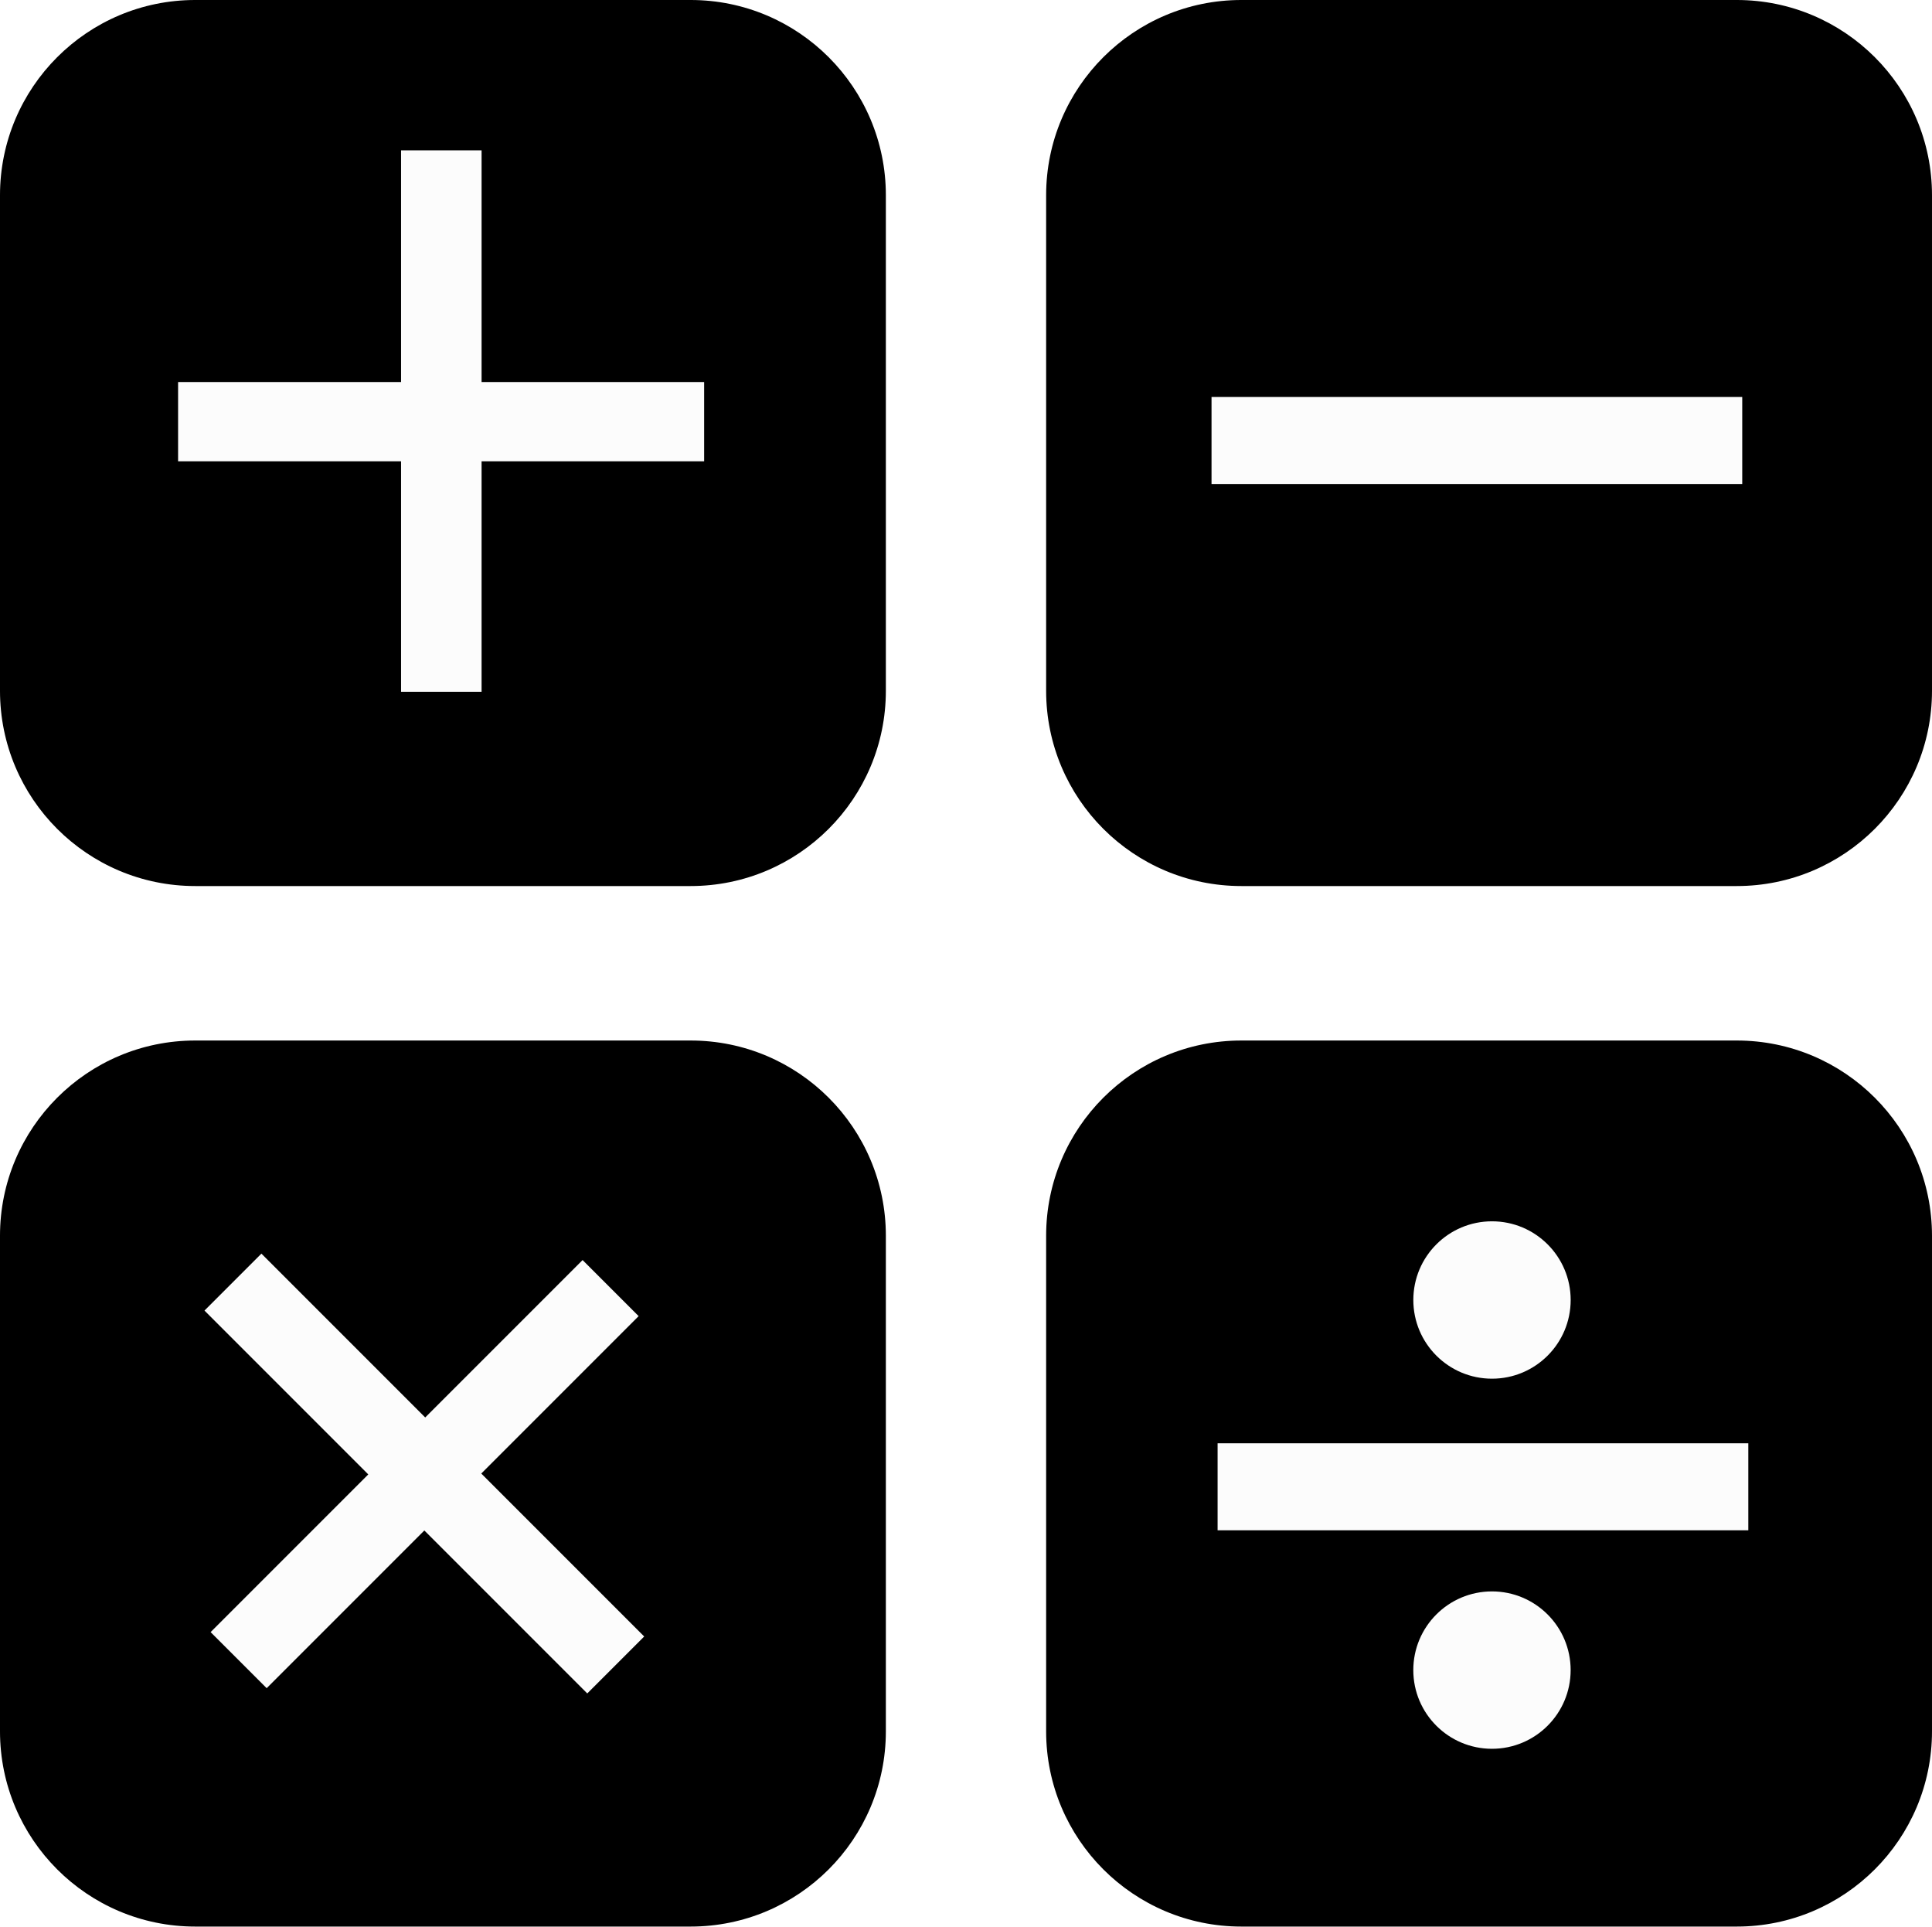
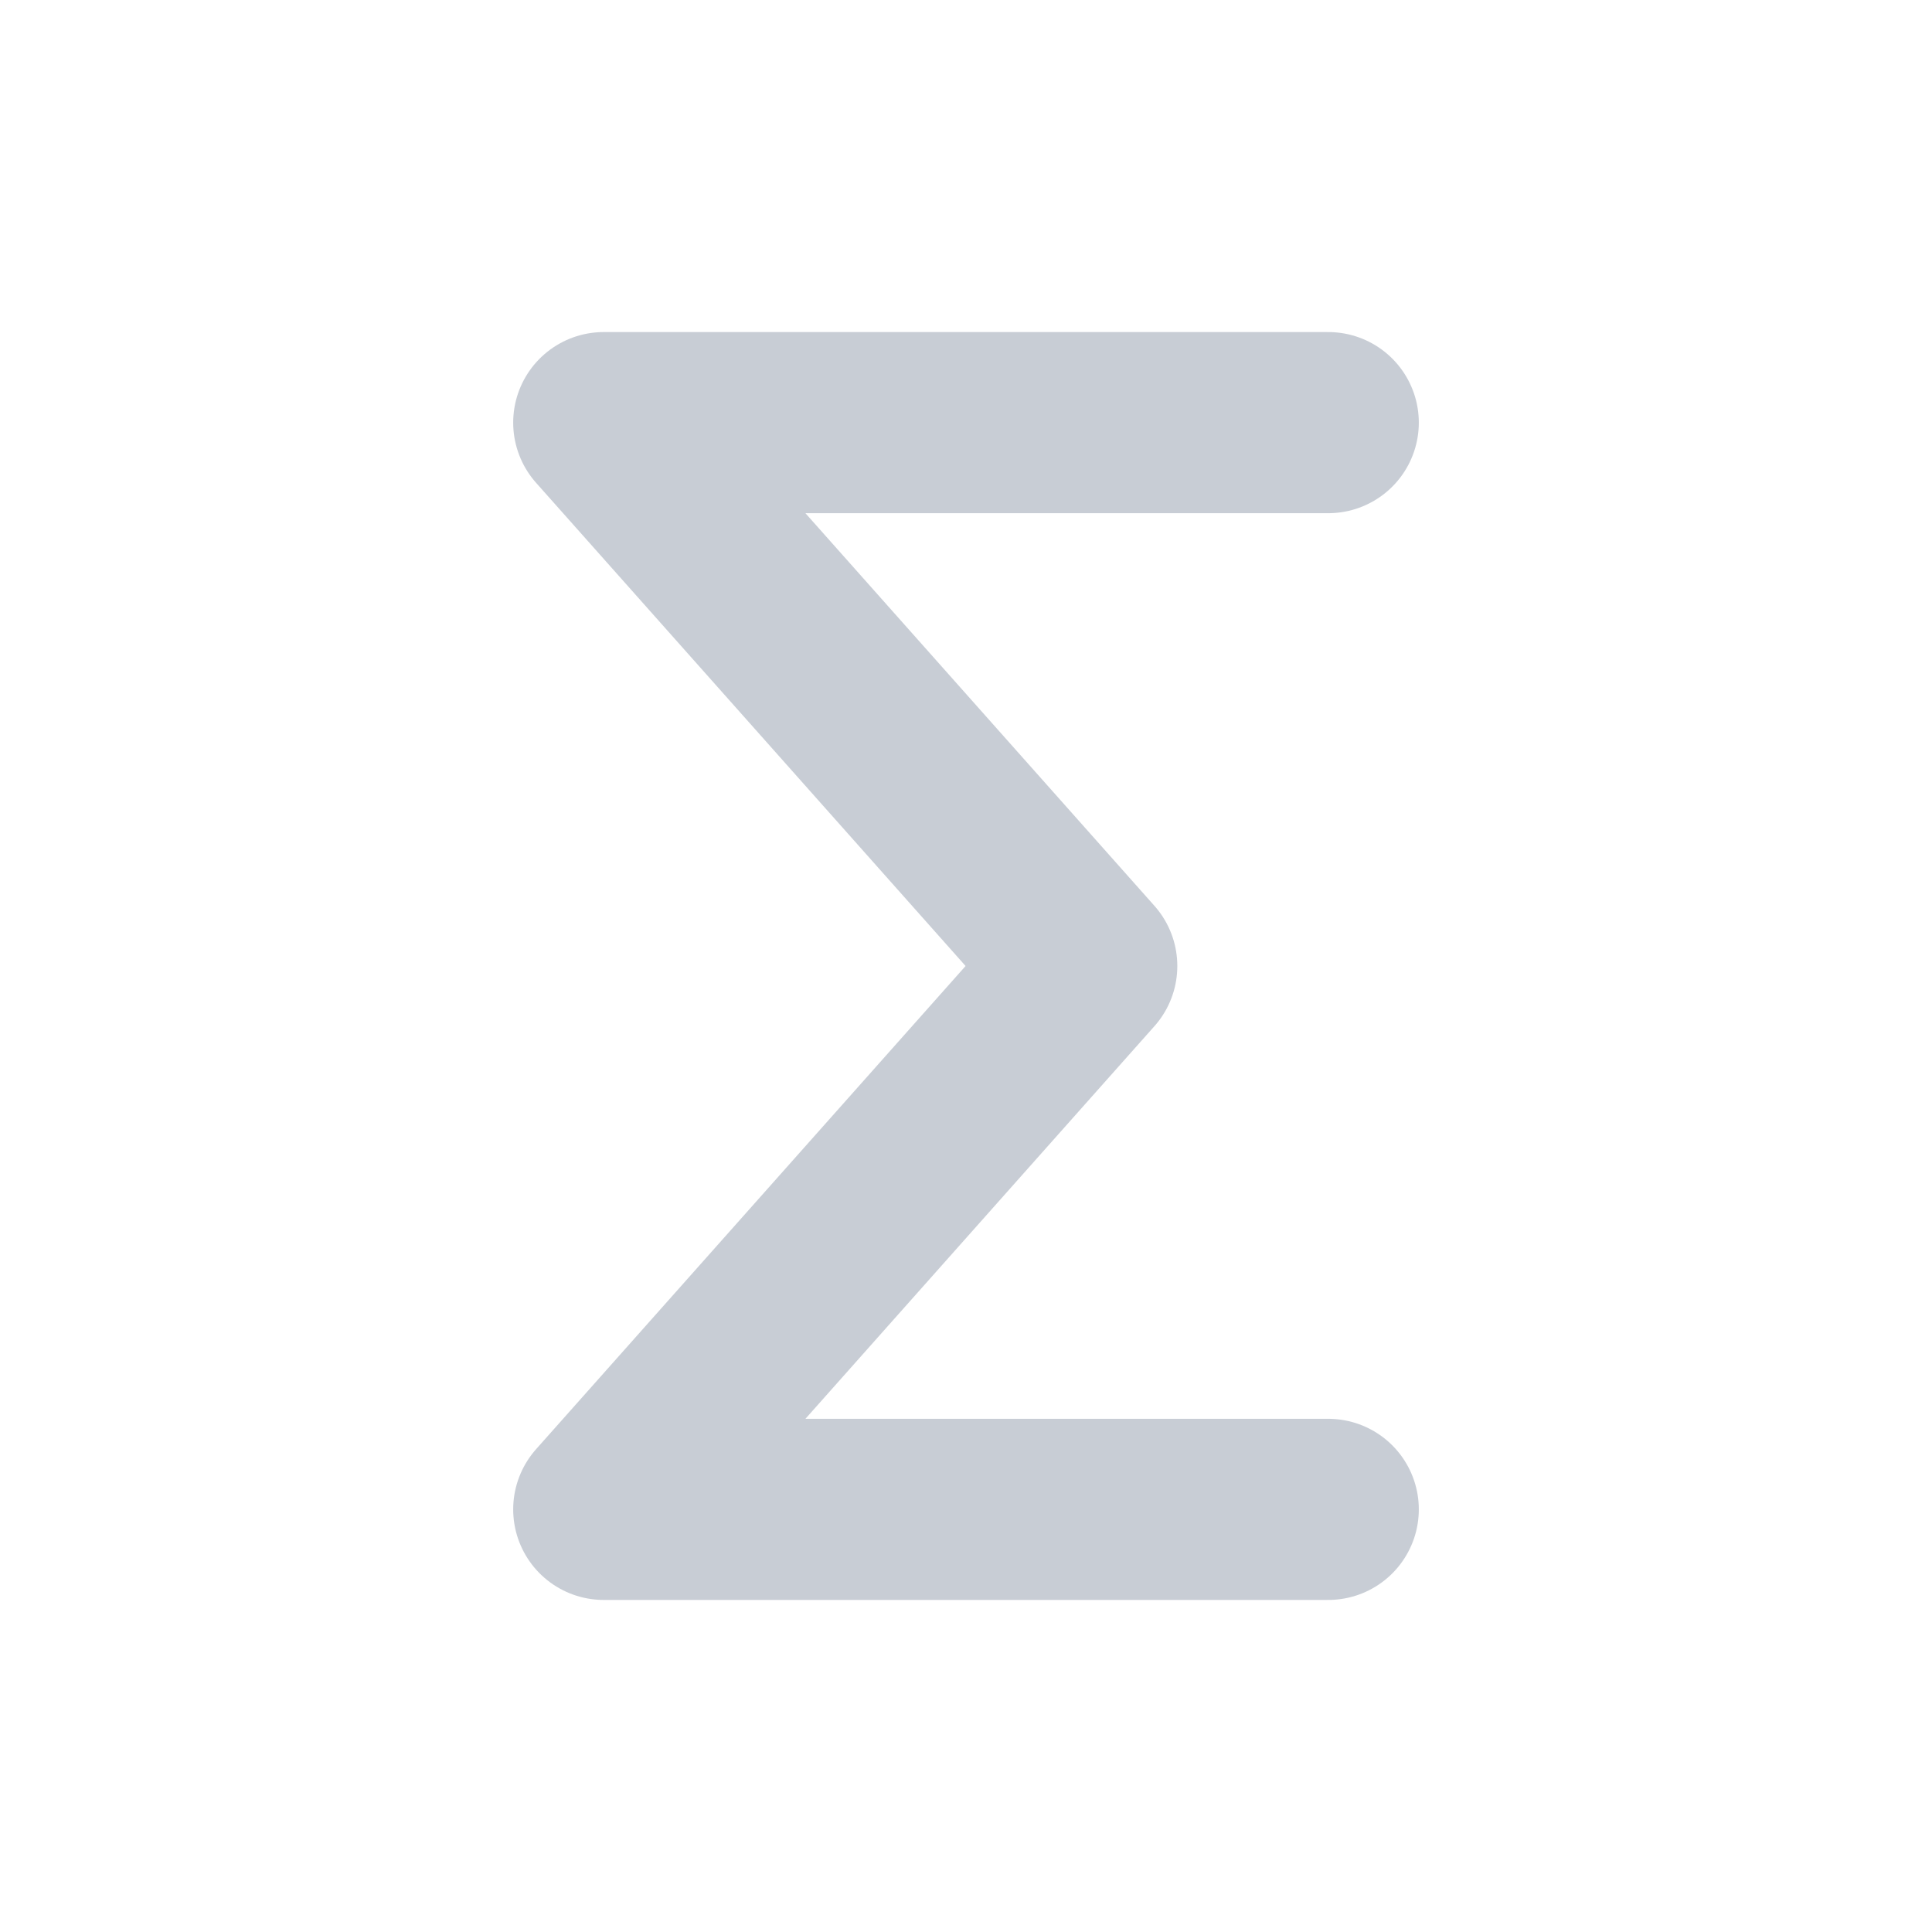
- <svg xmlns="http://www.w3.org/2000/svg" width="73.109mm" height="72.888mm" viewBox="0 0 73.109 72.888" version="1.1" id="svg8">
-   <defs id="defs2" />
-   <g id="layer2" style="display:inline" transform="translate(-9.042137,-8.601061)">
-     <rect style="fill:#000000;fill-opacity:1;fill-rule:evenodd;stroke:none;stroke-width:0.265;stroke-linecap:butt;stroke-linejoin:round;stroke-miterlimit:4;stroke-dasharray:none;stroke-opacity:1;paint-order:normal" id="rect901" width="33.522" height="33.522" x="9.042" y="8.601" ry="7.388" />
-     <rect ry="7.388" y="8.601" x="48.629" height="33.522" width="33.522" id="rect4606" style="fill:#000000;fill-opacity:1;fill-rule:evenodd;stroke:none;stroke-width:0.265;stroke-linecap:butt;stroke-linejoin:round;stroke-miterlimit:4;stroke-dasharray:none;stroke-opacity:1;paint-order:normal" />
-     <rect style="fill:#000000;fill-opacity:1;fill-rule:evenodd;stroke:none;stroke-width:0.265;stroke-linecap:butt;stroke-linejoin:round;stroke-miterlimit:4;stroke-dasharray:none;stroke-opacity:1;paint-order:normal" id="rect4608" width="33.522" height="33.522" x="48.629" y="47.967" ry="7.388" />
-     <rect ry="7.388" y="47.967" x="9.042" height="33.522" width="33.522" id="rect4610" style="fill:#000000;fill-opacity:1;fill-rule:evenodd;stroke:none;stroke-width:0.265;stroke-linecap:butt;stroke-linejoin:round;stroke-miterlimit:4;stroke-dasharray:none;stroke-opacity:1;paint-order:normal" />
-   </g>
-   <g id="layer3" style="display:inline" transform="translate(-9.042137,-8.601061)">
-     <text xml:space="preserve" style="font-style:normal;font-variant:normal;font-weight:normal;font-stretch:normal;font-size:2.381px;line-height:125%;font-family:Sans;-inkscape-font-specification:Helvetica;text-align:start;letter-spacing:0px;word-spacing:0px;text-anchor:start;fill:#000000;fill-opacity:1;stroke:none;stroke-width:0.265px;stroke-linecap:butt;stroke-linejoin:miter;stroke-opacity:1" x="-26.024" y="23.929" id="text4615">
-       <tspan id="tspan4613" x="-26.024" y="26.074" style="line-height:25.344px;stroke-width:0.265px" />
-     </text>
-     <text xml:space="preserve" style="font-style:normal;font-variant:normal;font-weight:normal;font-stretch:normal;font-size:2.381px;line-height:125%;font-family:Sans;-inkscape-font-specification:Helvetica;text-align:start;letter-spacing:0px;word-spacing:0px;text-anchor:start;fill:#000000;fill-opacity:1;stroke:none;stroke-width:0.265px;stroke-linecap:butt;stroke-linejoin:miter;stroke-opacity:1" x="-6.862" y="27.153" id="text4619">
-       <tspan id="tspan4617" x="-6.862" y="29.298" style="stroke-width:0.265px" />
-     </text>
-     <text xml:space="preserve" style="font-style:normal;font-variant:normal;font-weight:normal;font-stretch:normal;font-size:2.381px;line-height:125%;font-family:Sans;-inkscape-font-specification:Helvetica;text-align:start;letter-spacing:0px;word-spacing:0px;text-anchor:start;fill:#000000;fill-opacity:1;stroke:none;stroke-width:0.265px;stroke-linecap:butt;stroke-linejoin:miter;stroke-opacity:1" x="-22.716" y="52.268" id="text4635">
-       <tspan id="tspan4633" x="-22.716" y="54.413" style="font-style:normal;font-variant:normal;font-weight:normal;font-stretch:normal;font-size:42.333px;font-family:Sans;-inkscape-font-specification:'Sans, Normal';font-variant-ligatures:normal;font-variant-caps:normal;font-variant-numeric:normal;font-feature-settings:normal;text-align:start;writing-mode:lr-tb;text-anchor:start;stroke-width:0.265px" />
-     </text>
-     <g id="g4686" style="fill:#fcfcfc;fill-opacity:1">
-       <text id="text4627" y="39.477" x="13.673" style="font-style:normal;font-variant:normal;font-weight:normal;font-stretch:normal;font-size:2.381px;line-height:125%;font-family:Sans;-inkscape-font-specification:Helvetica;text-align:start;letter-spacing:0px;word-spacing:0px;text-anchor:start;fill:#fcfcfc;fill-opacity:1;stroke:none;stroke-width:0.265px;stroke-linecap:butt;stroke-linejoin:miter;stroke-opacity:1" xml:space="preserve">
-         <tspan style="font-style:normal;font-variant:normal;font-weight:normal;font-stretch:normal;font-size:42.333px;font-family:Sans;-inkscape-font-specification:'Sans, Normal';font-variant-ligatures:normal;font-variant-caps:normal;font-variant-numeric:normal;font-feature-settings:normal;text-align:start;writing-mode:lr-tb;text-anchor:start;fill:#fcfcfc;fill-opacity:1;stroke-width:0.265px" y="39.477" x="13.673" id="tspan4625">+</tspan>
-       </text>
-       <text transform="scale(1.400084,0.714243)" id="text4631" y="51.257" x="36.83" style="font-style:normal;font-variant:normal;font-weight:normal;font-stretch:normal;font-size:3.334px;line-height:125%;font-family:Sans;-inkscape-font-specification:Helvetica;text-align:start;letter-spacing:0px;word-spacing:0px;text-anchor:start;fill:#fcfcfc;fill-opacity:1;stroke:none;stroke-width:0.37px;stroke-linecap:butt;stroke-linejoin:miter;stroke-opacity:1" xml:space="preserve">
-         <tspan style="font-style:normal;font-variant:normal;font-weight:normal;font-stretch:normal;font-size:59.27px;font-family:Sans;-inkscape-font-specification:'Sans, Normal';font-variant-ligatures:normal;font-variant-caps:normal;font-variant-numeric:normal;font-feature-settings:normal;text-align:start;writing-mode:lr-tb;text-anchor:start;fill:#fcfcfc;fill-opacity:1;stroke-width:0.37px" y="51.257" x="36.83" id="tspan4629">-</tspan>
-       </text>
-       <text transform="rotate(-45)" xml:space="preserve" style="font-style:normal;font-variant:normal;font-weight:normal;font-stretch:normal;font-size:2.381px;line-height:125%;font-family:Sans;-inkscape-font-specification:Helvetica;text-align:start;letter-spacing:0px;word-spacing:0px;text-anchor:start;fill:#fcfcfc;fill-opacity:1;stroke:none;stroke-width:0.265px;stroke-linecap:butt;stroke-linejoin:miter;stroke-opacity:1" x="-39.824" y="78.197" id="text4639">
-         <tspan id="tspan4637" x="-39.824" y="78.197" style="font-style:normal;font-variant:normal;font-weight:normal;font-stretch:normal;font-size:42.333px;font-family:Sans;-inkscape-font-specification:'Sans, Normal';font-variant-ligatures:normal;font-variant-caps:normal;font-variant-numeric:normal;font-feature-settings:normal;text-align:start;writing-mode:lr-tb;text-anchor:start;fill:#fcfcfc;fill-opacity:1;stroke-width:0.265px">+</tspan>
-       </text>
-       <text transform="scale(1.400084,0.714243)" id="text4631-7" y="106.678" x="36.993" style="font-style:normal;font-variant:normal;font-weight:normal;font-stretch:normal;font-size:3.334px;line-height:125%;font-family:Sans;-inkscape-font-specification:Helvetica;text-align:start;letter-spacing:0px;word-spacing:0px;text-anchor:start;display:inline;fill:#fcfcfc;fill-opacity:1;stroke:none;stroke-width:0.37px;stroke-linecap:butt;stroke-linejoin:miter;stroke-opacity:1" xml:space="preserve">
-         <tspan style="font-style:normal;font-variant:normal;font-weight:normal;font-stretch:normal;font-size:59.27px;font-family:Sans;-inkscape-font-specification:'Sans, Normal';font-variant-ligatures:normal;font-variant-caps:normal;font-variant-numeric:normal;font-feature-settings:normal;text-align:start;writing-mode:lr-tb;text-anchor:start;fill:#fcfcfc;fill-opacity:1;stroke-width:0.37px" y="106.678" x="36.993" id="tspan4629-6">-</tspan>
-       </text>
-       <circle r="2.977" cy="57.784" cx="65.501" id="path4659" style="opacity:1;fill:#fcfcfc;fill-opacity:1;fill-rule:evenodd;stroke:none;stroke-width:0.265;stroke-linecap:butt;stroke-linejoin:round;stroke-miterlimit:4;stroke-dasharray:none;stroke-dashoffset:0;stroke-opacity:1;paint-order:normal" />
-       <circle r="2.977" cy="71.786" cx="65.5" id="path4659-0" style="display:inline;opacity:1;fill:#fcfcfc;fill-opacity:1;fill-rule:evenodd;stroke:none;stroke-width:0.265;stroke-linecap:butt;stroke-linejoin:round;stroke-miterlimit:4;stroke-dasharray:none;stroke-dashoffset:0;stroke-opacity:1;paint-order:normal" />
-     </g>
-   </g>
+ <svg xmlns="http://www.w3.org/2000/svg" viewBox="0 0 16 16" fill="none" stroke="#C8CDD5" stroke-width="1.5" stroke-linecap="round" stroke-linejoin="round">
+   <path d="M11 3.5 H5 L9 8 L5 12.5 H11" />
</svg>
